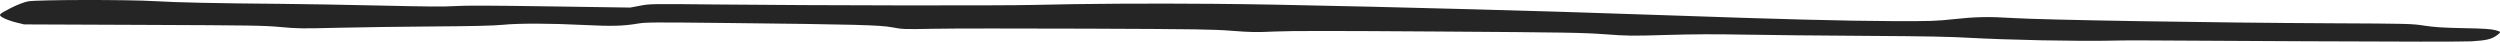
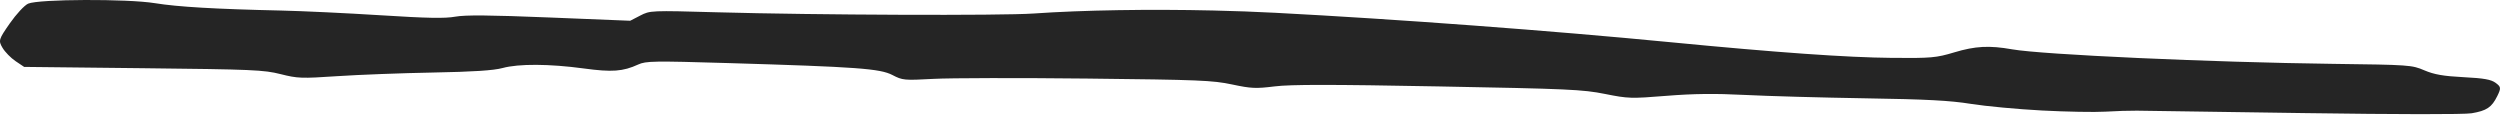
- <svg xmlns="http://www.w3.org/2000/svg" width="2139.994mm" height="35.647mm" viewBox="0 0 2139.994 35.647" version="1.1" id="svg1" xml:space="preserve">
+ <svg xmlns="http://www.w3.org/2000/svg" width="2139.994mm" height="97.723mm" viewBox="0 0 2139.994 97.723" version="1.1" id="svg1" xml:space="preserve">
  <defs id="defs1" />
-   <g id="layer1" transform="translate(-1991.41,1075.214)">
-     <path style="fill:#252525;stroke-width:0.905;stroke-linecap:round;stroke-linejoin:round" d="m 3030.004,-1071.936 c -54.501,-0.457 -111.306,-0.138 -153.734,0.938 -27.852,0.707 -186.035,0.485 -271.051,-0.379 -56.749,-0.577 -57.349,-0.568 -65.813,1.03 l -8.544,1.613 -69.059,-1.02 c -51.345,-0.758 -72.04,-0.824 -80.674,-0.256 -8.933,0.588 -23.705,0.486 -64.022,-0.442 -28.825,-0.663 -67.022,-1.324 -84.881,-1.469 -56.367,-0.456 -88.695,-1.144 -108.233,-2.303 -23.576,-1.398 -99.468,-1.293 -108.489,0.15 -3.114,0.498 -10.184,3.272 -15.712,6.164 -9.576,5.01 -9.87,5.371 -6.223,7.627 2.105,1.302 7.13,3.176 11.167,4.163 l 7.341,1.796 101.918,0.408 c 93.823,0.375 103.165,0.522 117.598,1.846 14.716,1.35 17.709,1.389 48.708,0.634 18.166,-0.443 54.947,-0.951 81.738,-1.13 34.208,-0.228 51.935,-0.647 59.54,-1.406 13.729,-1.37 40.206,-1.319 69.564,0.135 24.21,1.199 33.454,0.954 46.566,-1.235 6.592,-1.101 13.268,-1.139 76.793,-0.45 110.733,1.202 130.221,1.72 140.861,3.742 8.632,1.64 10.054,1.689 35.144,1.192 14.382,-0.285 73.64,-0.328 131.684,-0.095 95.571,0.382 107.266,0.556 123.867,1.842 16.356,1.267 20.292,1.331 36.531,0.599 13.663,-0.616 48.545,-0.614 139.967,0.01 111.397,0.756 123.553,0.955 142.68,2.349 20.031,1.459 22.245,1.484 52.766,0.59 23.173,-0.679 41.446,-0.754 67.033,-0.277 19.347,0.361 65.621,0.833 102.829,1.051 52.869,0.308 72.674,0.689 90.646,1.739 12.648,0.739 40.042,1.671 60.878,2.07 20.835,0.4 45.19,0.563 54.121,0.363 8.931,-0.2 21.108,-0.339 27.062,-0.31 5.953,0.034 70.491,0.369 143.419,0.756 79.774,0.423 136.791,0.445 143.126,0.054 12.915,-0.795 17.19,-1.841 21.96,-5.372 3.358,-2.486 3.233,-2.865 -1.356,-4.109 -3.923,-1.064 -10.094,-1.465 -27.543,-1.789 -17.141,-0.319 -25.104,-0.826 -33.5,-2.133 -10.754,-1.674 -12.607,-1.722 -78.469,-2.027 -104.197,-0.483 -248.602,-2.87 -274.451,-4.536 -19.484,-1.256 -31.492,-1.026 -49.472,0.946 -15.516,1.702 -19.707,1.837 -53.369,1.725 -38.704,-0.129 -98.406,-1.669 -189.407,-4.886 -102.855,-3.637 -233.786,-7.193 -338.389,-9.192 -17.037,-0.326 -34.949,-0.564 -53.116,-0.716 z" id="path10" />
+   <g id="layer1" transform="translate(-1991.41,1137.29)">
+     <path style="fill:#252525;stroke-width:0.547;stroke-linecap:round;stroke-linejoin:round" d="m 3030.004,-1071.936 c -54.501,-0.457 -111.306,-0.138 -153.734,0.938 -27.852,0.707 -186.035,0.485 -271.051,-0.379 -56.749,-0.577 -57.349,-0.568 -65.813,1.03 l -8.544,1.613 -69.059,-1.02 c -51.345,-0.758 -72.04,-0.824 -80.674,-0.256 -8.933,0.588 -23.705,0.486 -64.022,-0.442 -28.825,-0.663 -67.022,-1.324 -84.881,-1.469 -56.367,-0.456 -88.695,-1.144 -108.233,-2.303 -23.576,-1.398 -99.468,-1.293 -108.489,0.15 -3.114,0.498 -10.184,3.272 -15.712,6.164 -9.576,5.01 -9.87,5.371 -6.223,7.627 2.105,1.302 7.13,3.176 11.167,4.163 l 7.341,1.796 101.918,0.408 c 93.823,0.375 103.165,0.522 117.598,1.846 14.716,1.35 17.709,1.389 48.708,0.634 18.166,-0.443 54.947,-0.951 81.738,-1.13 34.208,-0.228 51.935,-0.647 59.54,-1.406 13.729,-1.37 40.206,-1.319 69.564,0.135 24.21,1.199 33.454,0.954 46.566,-1.235 6.592,-1.101 13.268,-1.139 76.793,-0.45 110.733,1.202 130.221,1.72 140.861,3.742 8.632,1.64 10.054,1.689 35.144,1.192 14.382,-0.285 73.64,-0.328 131.684,-0.095 95.571,0.382 107.266,0.556 123.867,1.842 16.356,1.267 20.292,1.331 36.531,0.599 13.663,-0.616 48.545,-0.614 139.967,0.01 111.397,0.756 123.553,0.955 142.68,2.349 20.031,1.459 22.245,1.484 52.766,0.59 23.173,-0.679 41.446,-0.754 67.033,-0.277 19.347,0.361 65.621,0.833 102.829,1.051 52.869,0.308 72.674,0.689 90.646,1.739 12.648,0.739 40.042,1.671 60.878,2.07 20.835,0.4 45.19,0.563 54.121,0.363 8.931,-0.2 21.108,-0.339 27.062,-0.31 5.953,0.034 70.491,0.369 143.419,0.756 79.774,0.423 136.791,0.445 143.126,0.054 12.915,-0.795 17.19,-1.841 21.96,-5.372 3.358,-2.486 3.233,-2.865 -1.356,-4.109 -3.923,-1.064 -10.094,-1.465 -27.543,-1.789 -17.141,-0.319 -25.104,-0.826 -33.5,-2.133 -10.754,-1.674 -12.607,-1.722 -78.469,-2.027 -104.197,-0.483 -248.602,-2.87 -274.451,-4.536 -19.484,-1.256 -31.492,-1.026 -49.472,0.946 -15.516,1.702 -19.707,1.837 -53.369,1.725 -38.704,-0.129 -98.406,-1.669 -189.407,-4.886 -102.855,-3.637 -233.786,-7.193 -338.389,-9.192 -17.037,-0.326 -34.949,-0.564 -53.116,-0.716 z" id="path10" transform="matrix(1,0,0,2.741389,0,1810.291)" />
  </g>
</svg>
